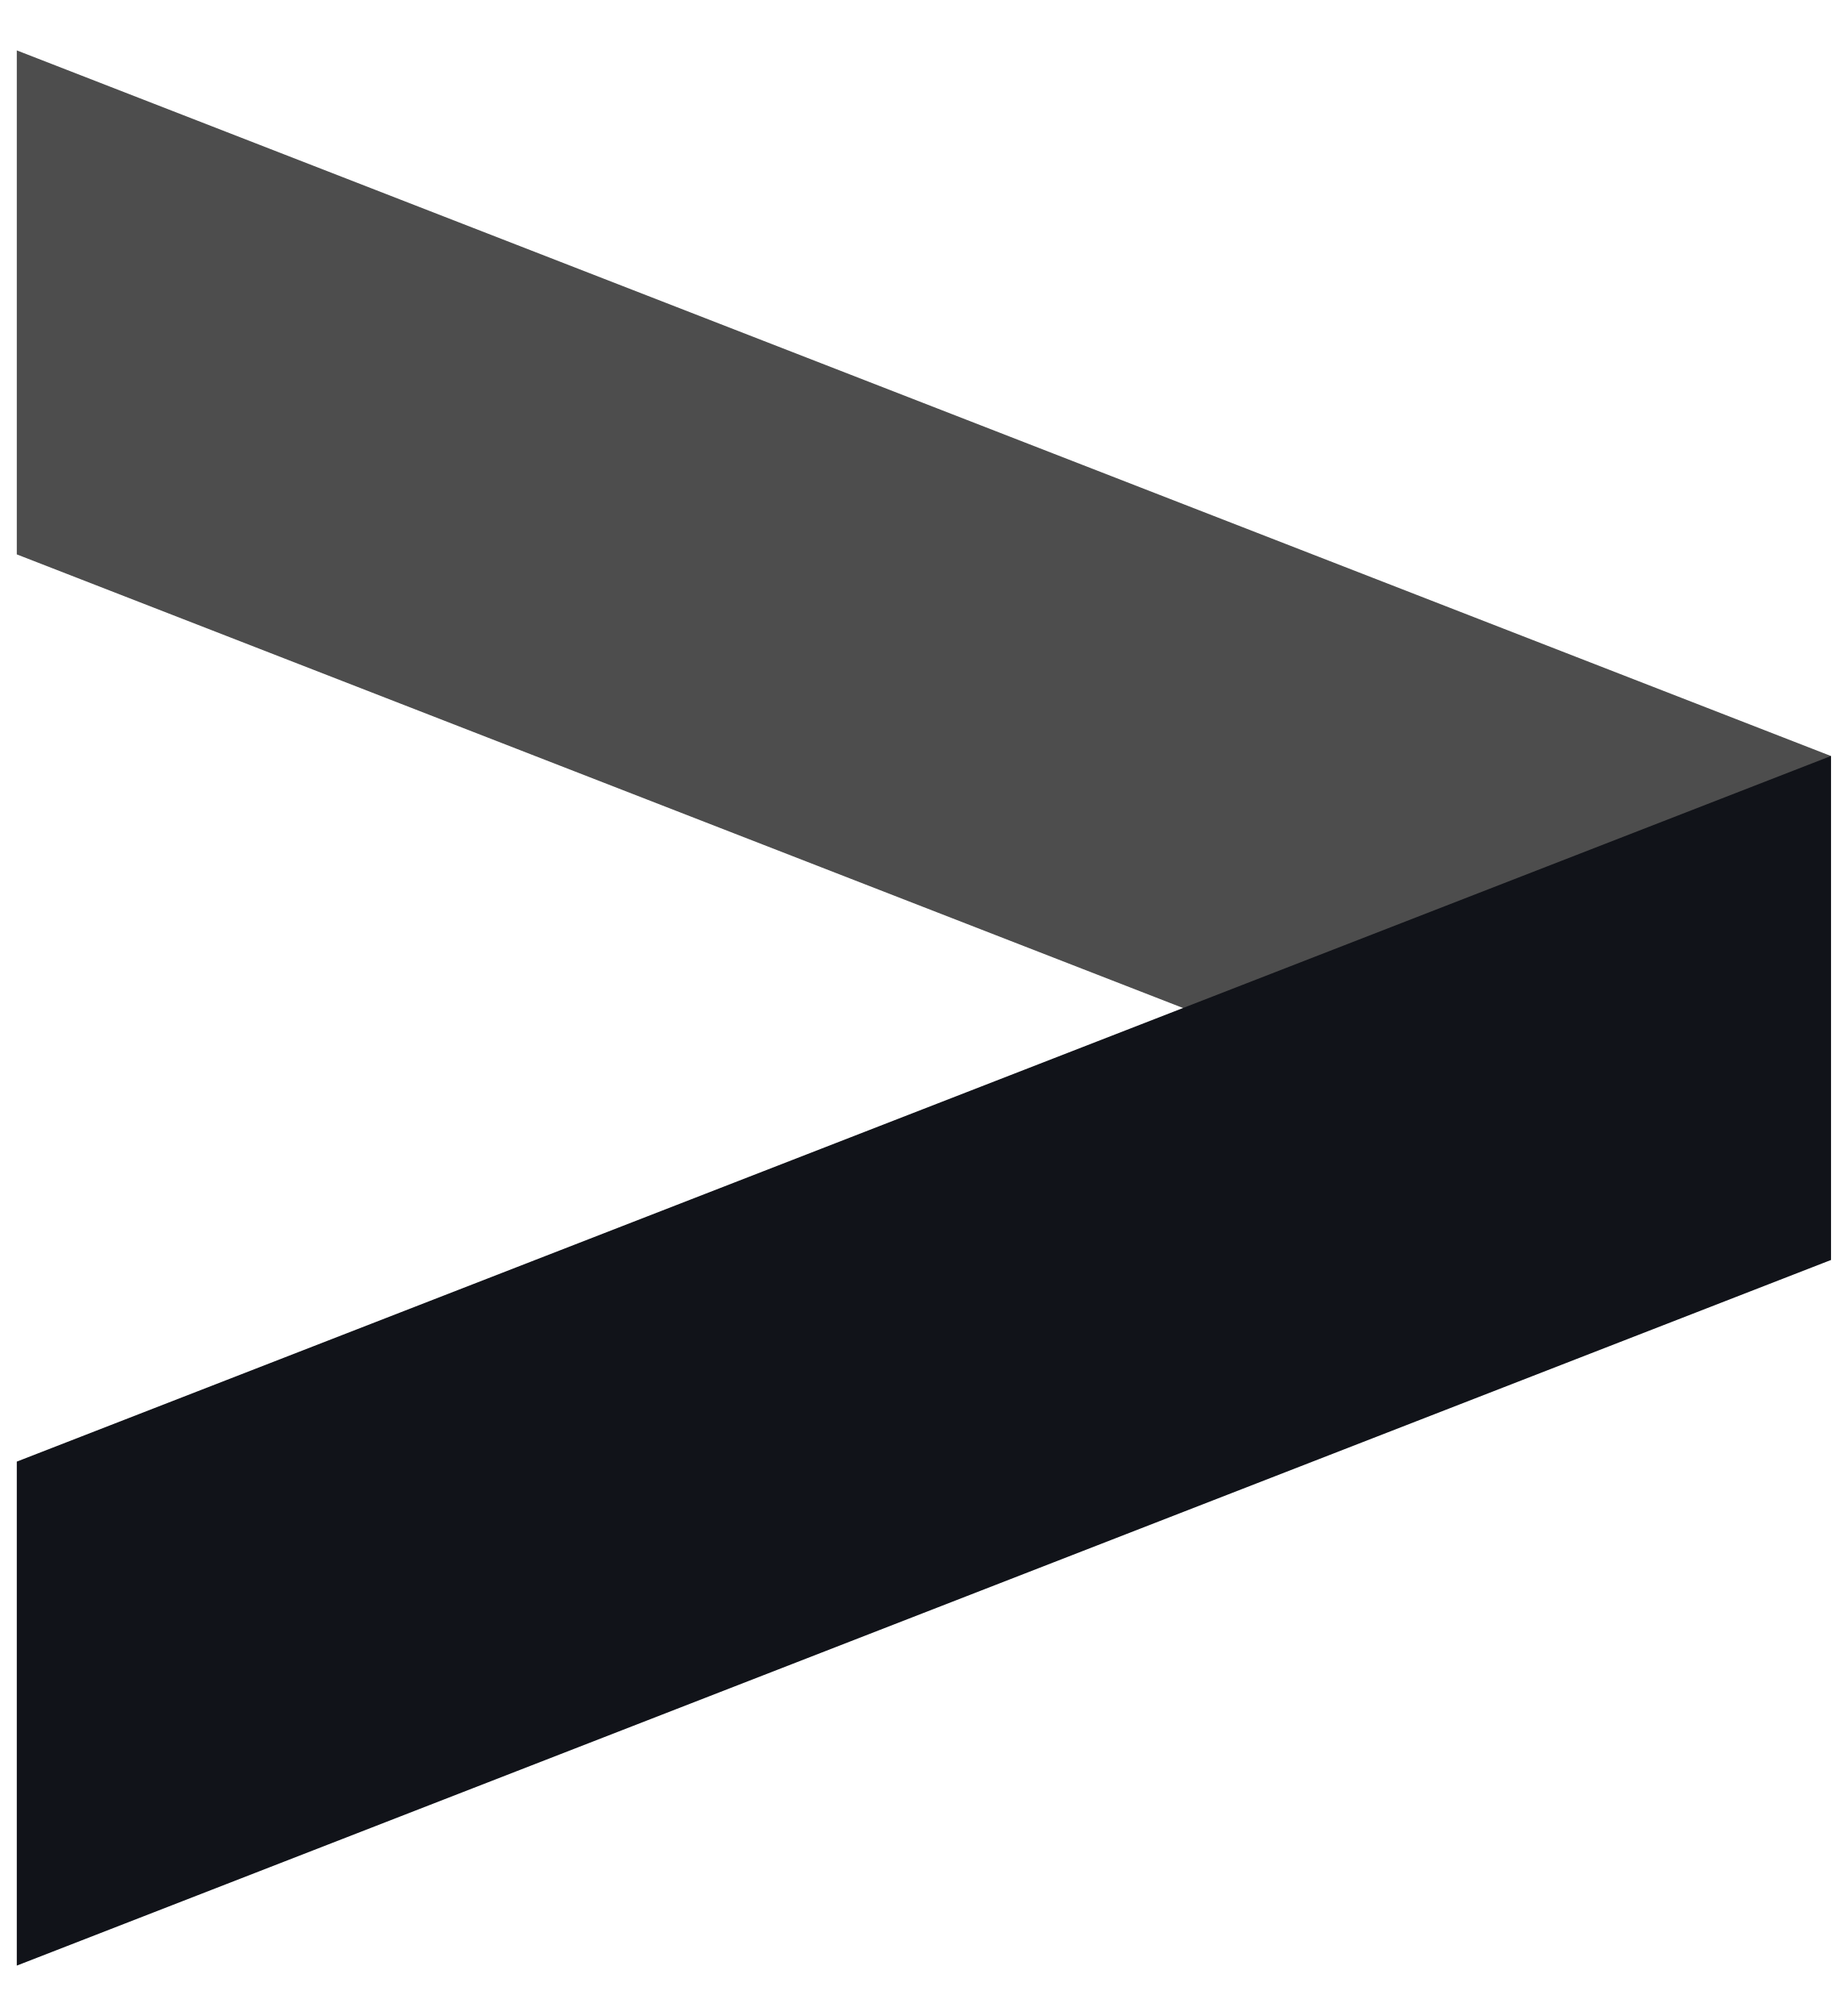
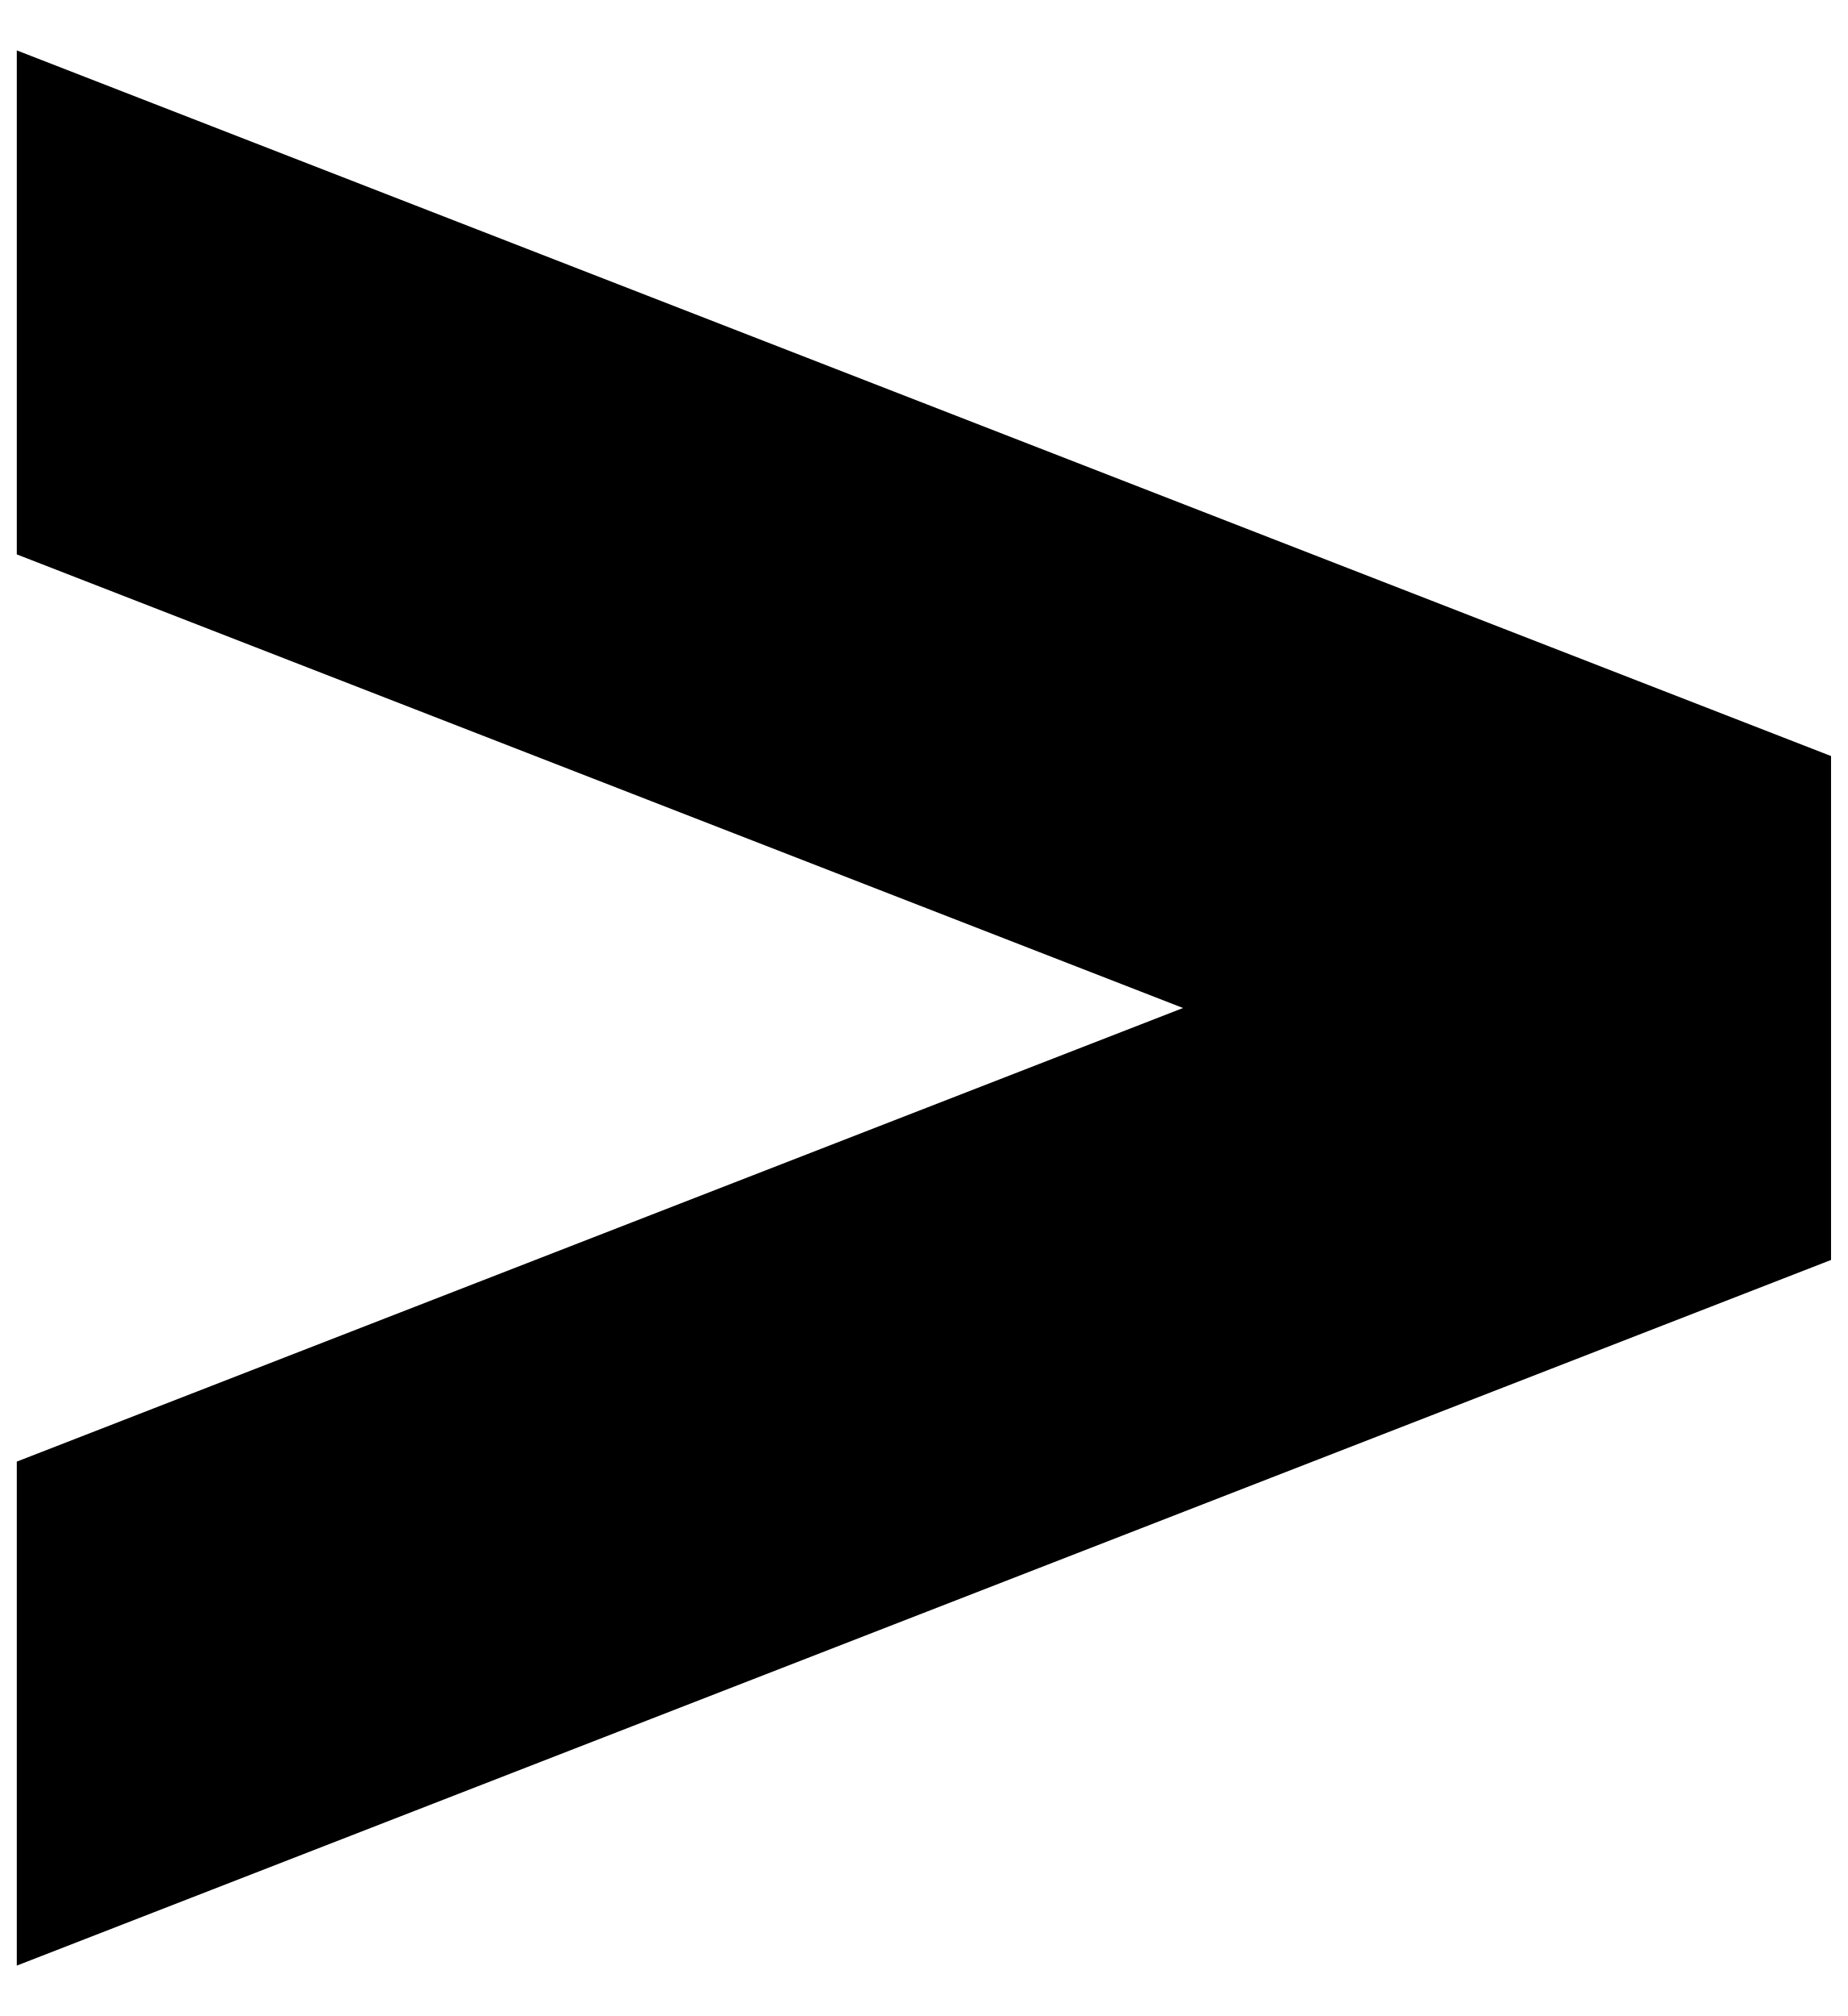
- <svg xmlns="http://www.w3.org/2000/svg" width="22" height="24" viewBox="0 0 22 24" fill="none">
-   <path d="M21.8 9L21.8 15L0.2 6.6L0.2 0.6L21.8 9Z" fill="#4D4D4D" />
-   <path d="M21.8 15L21.8 9L0.2 17.4L0.2 23.4L21.8 15Z" fill="#111319" />
+ <svg xmlns="http://www.w3.org/2000/svg" width="22" height="24" viewBox="0 0 22 24" fill="currentColor">
+   <path d="M21.8 9L21.8 15L0.2 6.6L0.2 0.6L21.8 9Z" />
+   <path d="M21.8 15L21.8 9L0.2 17.4L0.2 23.4L21.8 15Z" />
</svg>
